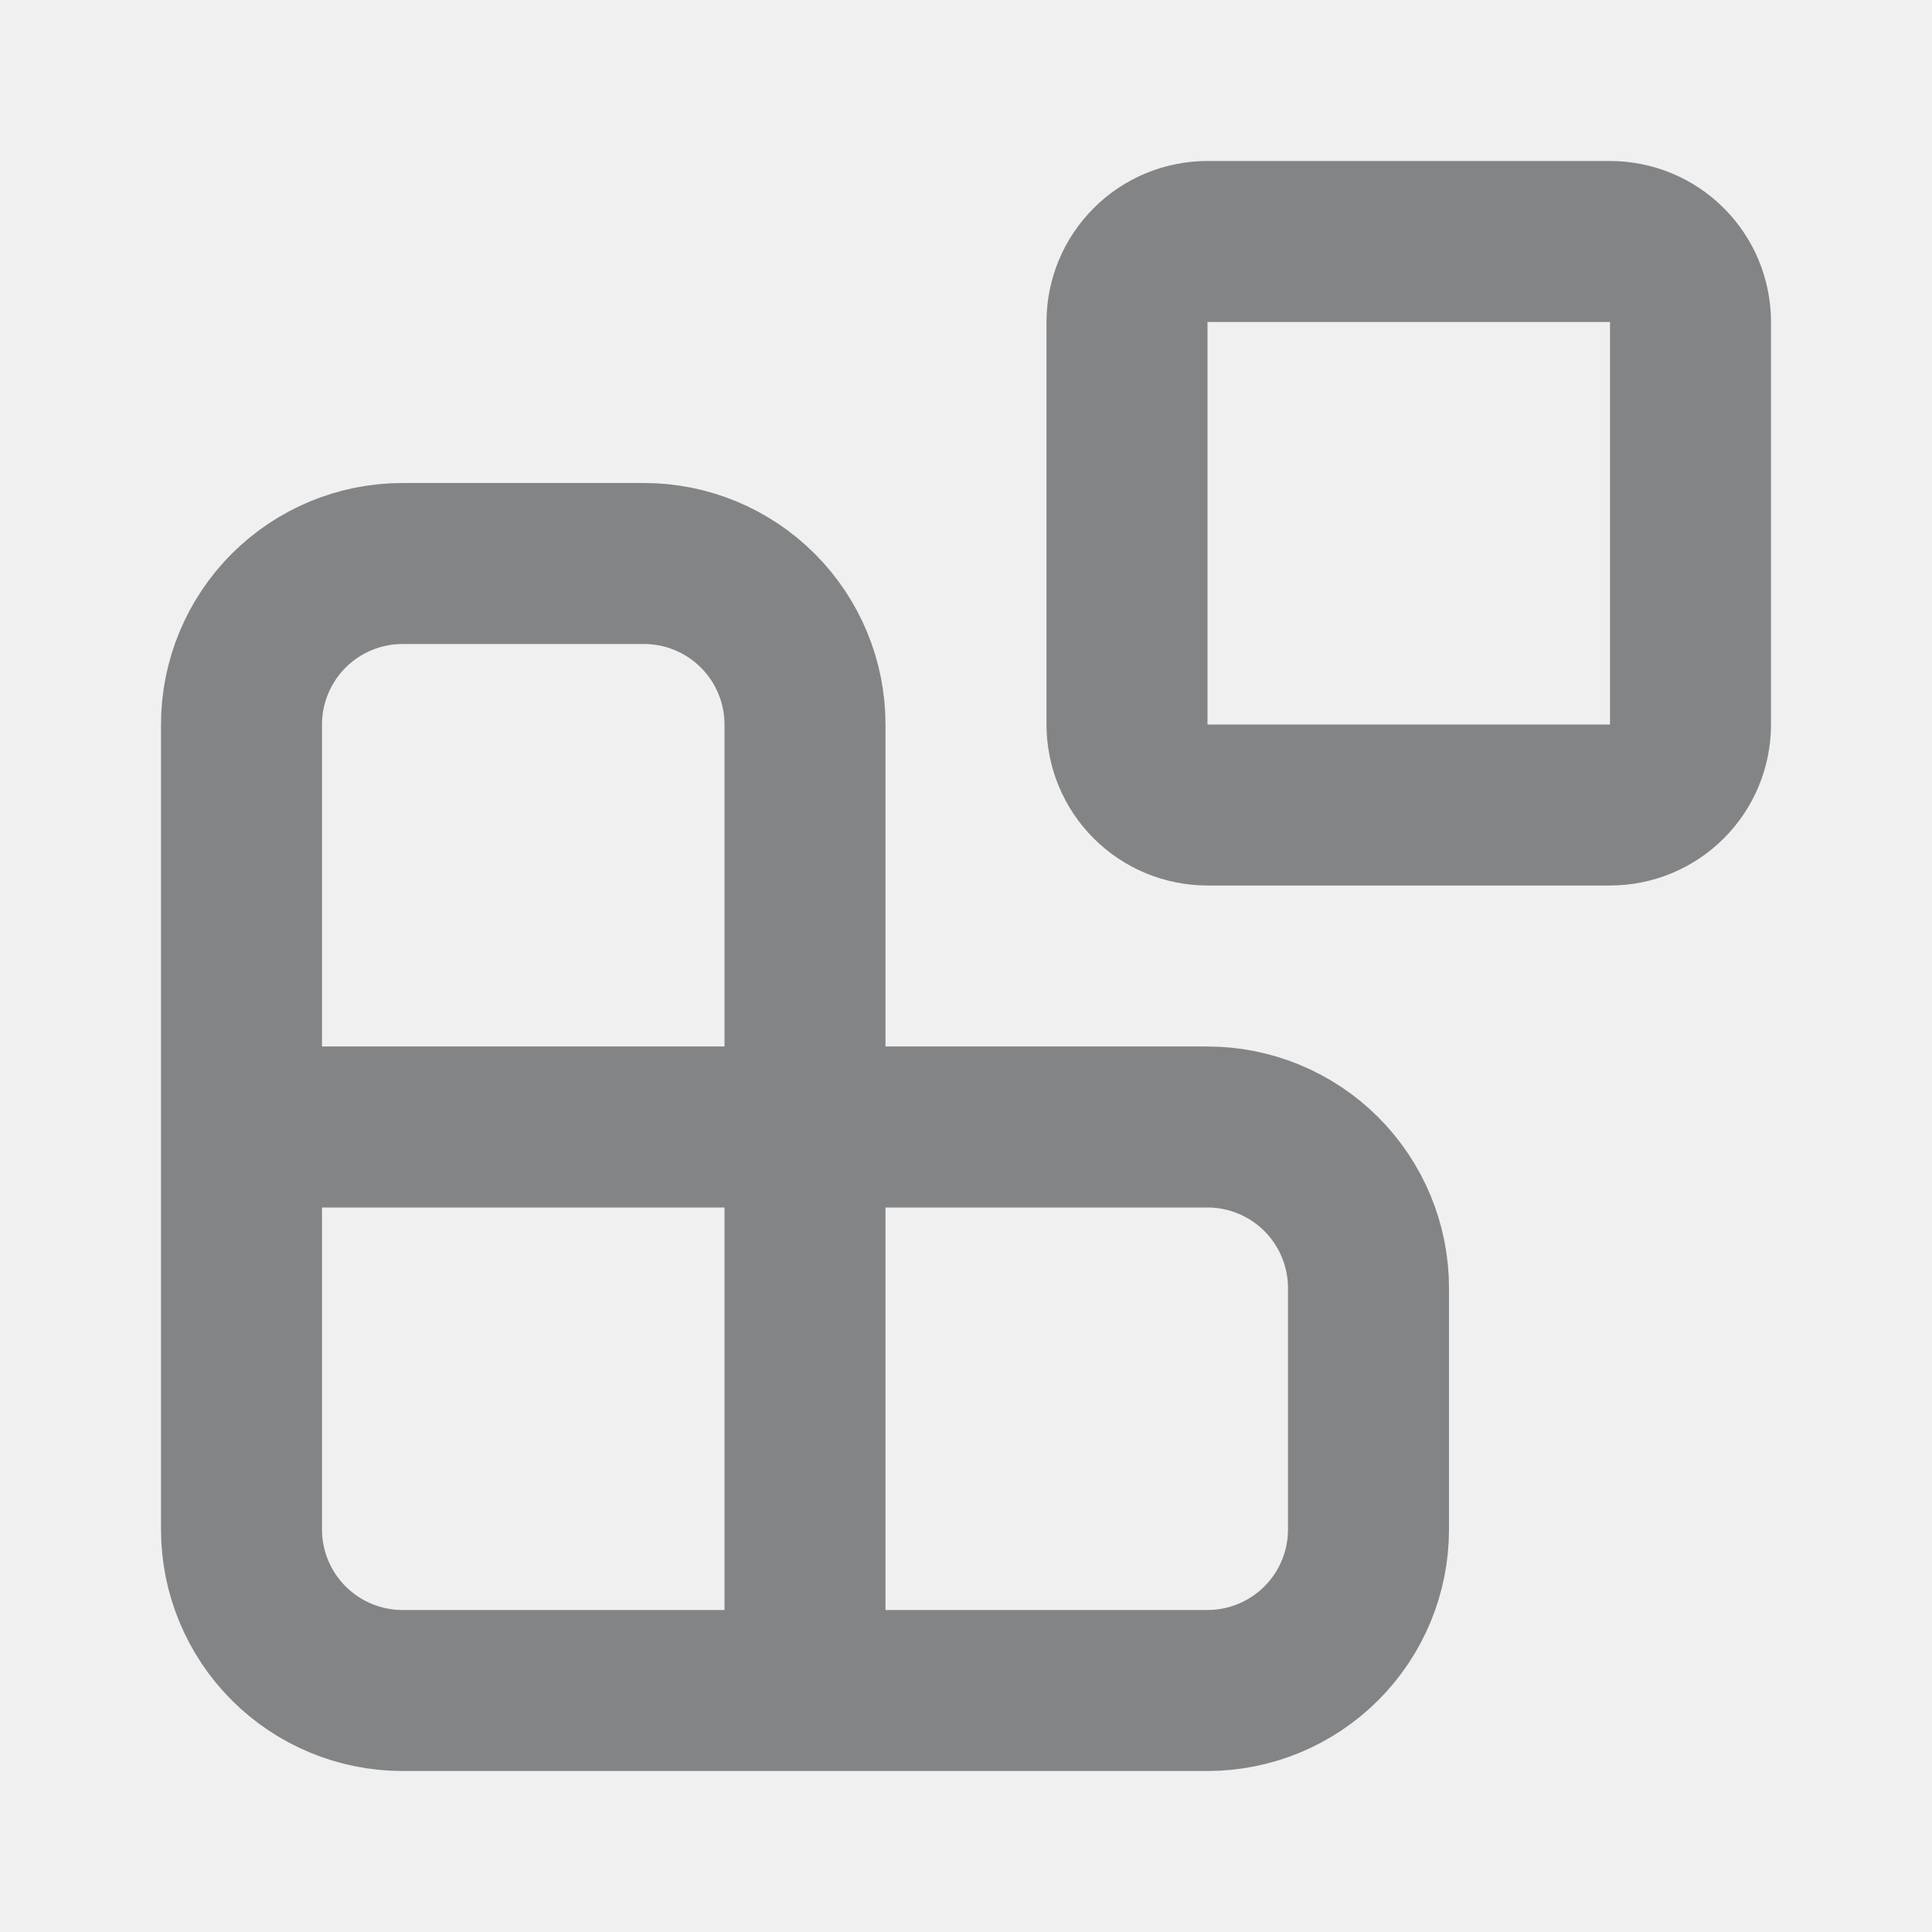
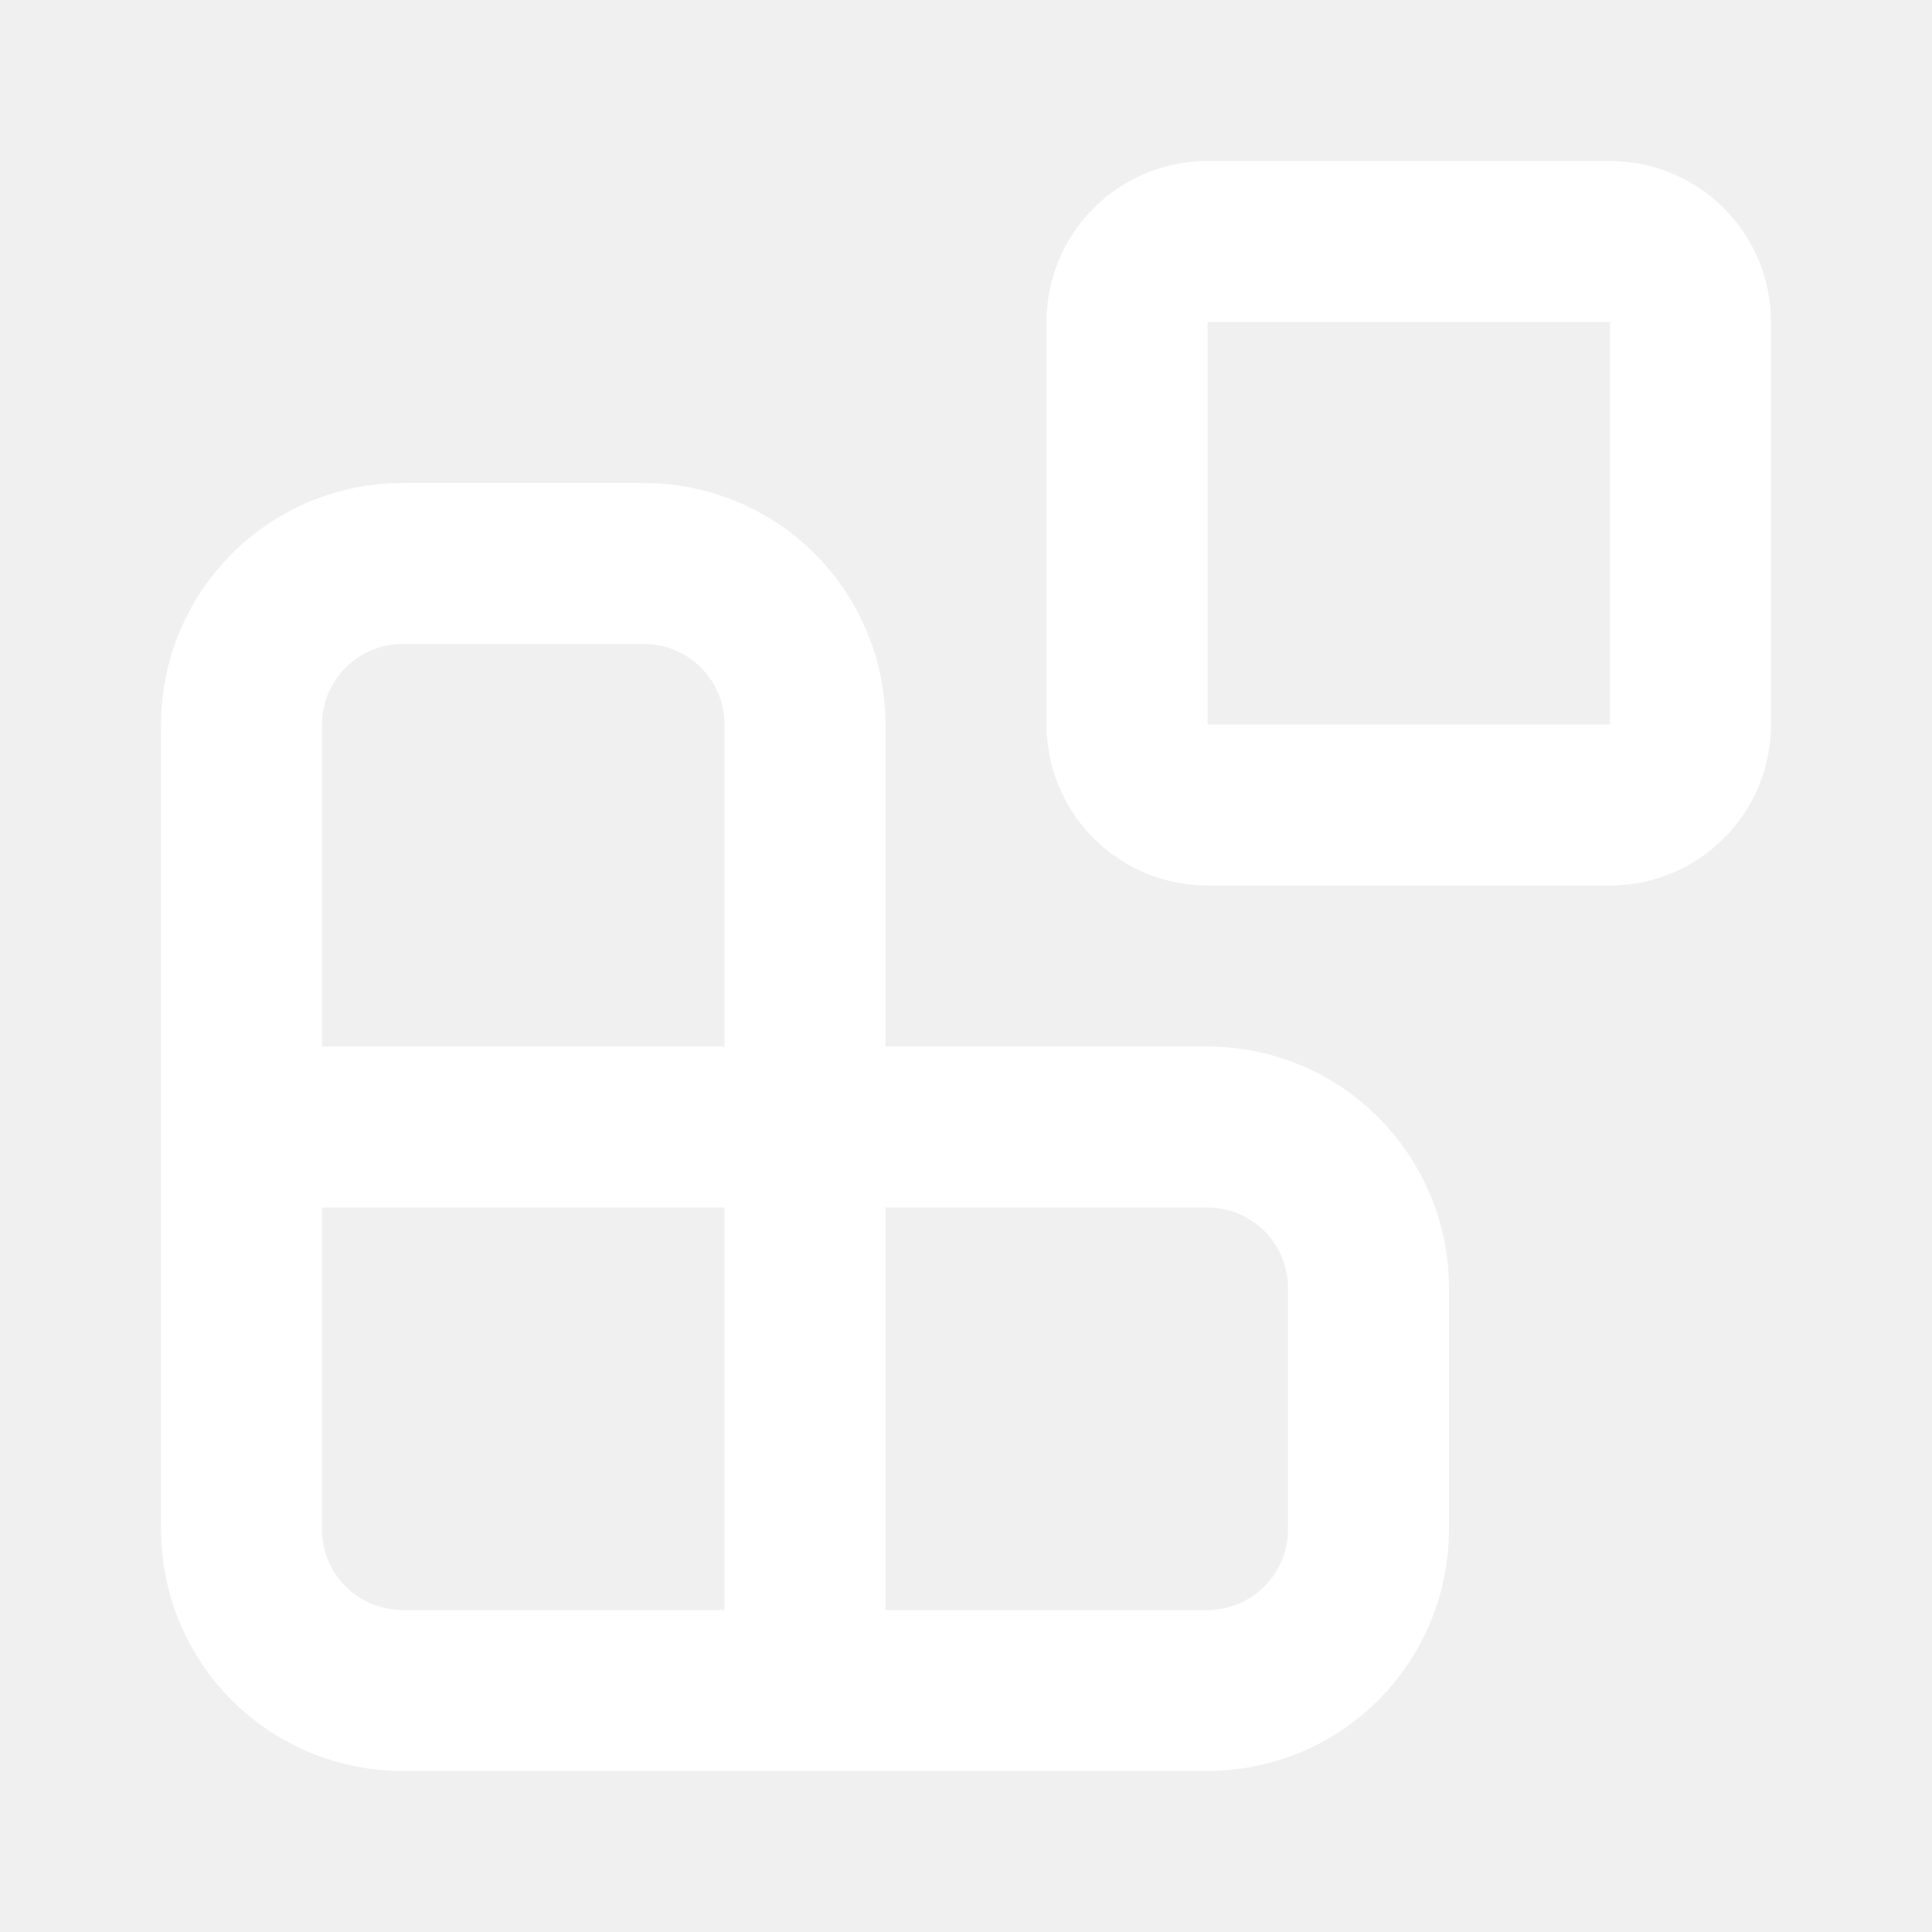
<svg xmlns="http://www.w3.org/2000/svg" width="24" height="24" viewBox="0 0 24 24" fill="none">
  <g id="Frame" clip-path="url(#clip0_10_108)">
-     <path id="Vector" d="M14 4C14 3.735 14.105 3.48 14.293 3.293C14.48 3.105 14.735 3 15 3H20C20.265 3 20.52 3.105 20.707 3.293C20.895 3.48 21 3.735 21 4V9C21 9.265 20.895 9.52 20.707 9.707C20.52 9.895 20.265 10 20 10H15C14.735 10 14.48 9.895 14.293 9.707C14.105 9.52 14 9.265 14 9V4Z" stroke="#838485" stroke-width="2" stroke-linecap="round" stroke-linejoin="round" />
-     <path id="Vector_2" d="M3 14H15C15.53 14 16.039 14.211 16.414 14.586C16.789 14.961 17 15.47 17 16V19C17 19.53 16.789 20.039 16.414 20.414C16.039 20.789 15.53 21 15 21H5C4.47 21 3.961 20.789 3.586 20.414C3.211 20.039 3 19.53 3 19V9C3 8.47 3.211 7.961 3.586 7.586C3.961 7.211 4.47 7 5 7H8C8.53 7 9.039 7.211 9.414 7.586C9.789 7.961 10 8.47 10 9V21" stroke="#838485" stroke-width="2" stroke-linecap="round" stroke-linejoin="round" />
+     <path id="Vector" d="M14 4C14 3.735 14.105 3.48 14.293 3.293C14.48 3.105 14.735 3 15 3H20C20.265 3 20.52 3.105 20.707 3.293C20.895 3.48 21 3.735 21 4V9C21 9.265 20.895 9.52 20.707 9.707C20.52 9.895 20.265 10 20 10H15C14.735 10 14.48 9.895 14.293 9.707C14.105 9.52 14 9.265 14 9V4Z" stroke="white" stroke-width="2" stroke-linecap="round" stroke-linejoin="round" />
+     <path id="Vector_2" d="M3 14H15C15.53 14 16.039 14.211 16.414 14.586C16.789 14.961 17 15.47 17 16V19C17 19.53 16.789 20.039 16.414 20.414C16.039 20.789 15.53 21 15 21H5C4.47 21 3.961 20.789 3.586 20.414C3.211 20.039 3 19.53 3 19V9C3 8.47 3.211 7.961 3.586 7.586C3.961 7.211 4.47 7 5 7H8C8.53 7 9.039 7.211 9.414 7.586C9.789 7.961 10 8.47 10 9V21" stroke="white" stroke-width="2" stroke-linecap="round" stroke-linejoin="round" />
  </g>
  <defs>
    <clipPath id="clip0_10_108">
      <rect width="24" height="24" fill="white" />
    </clipPath>
  </defs>
</svg>
